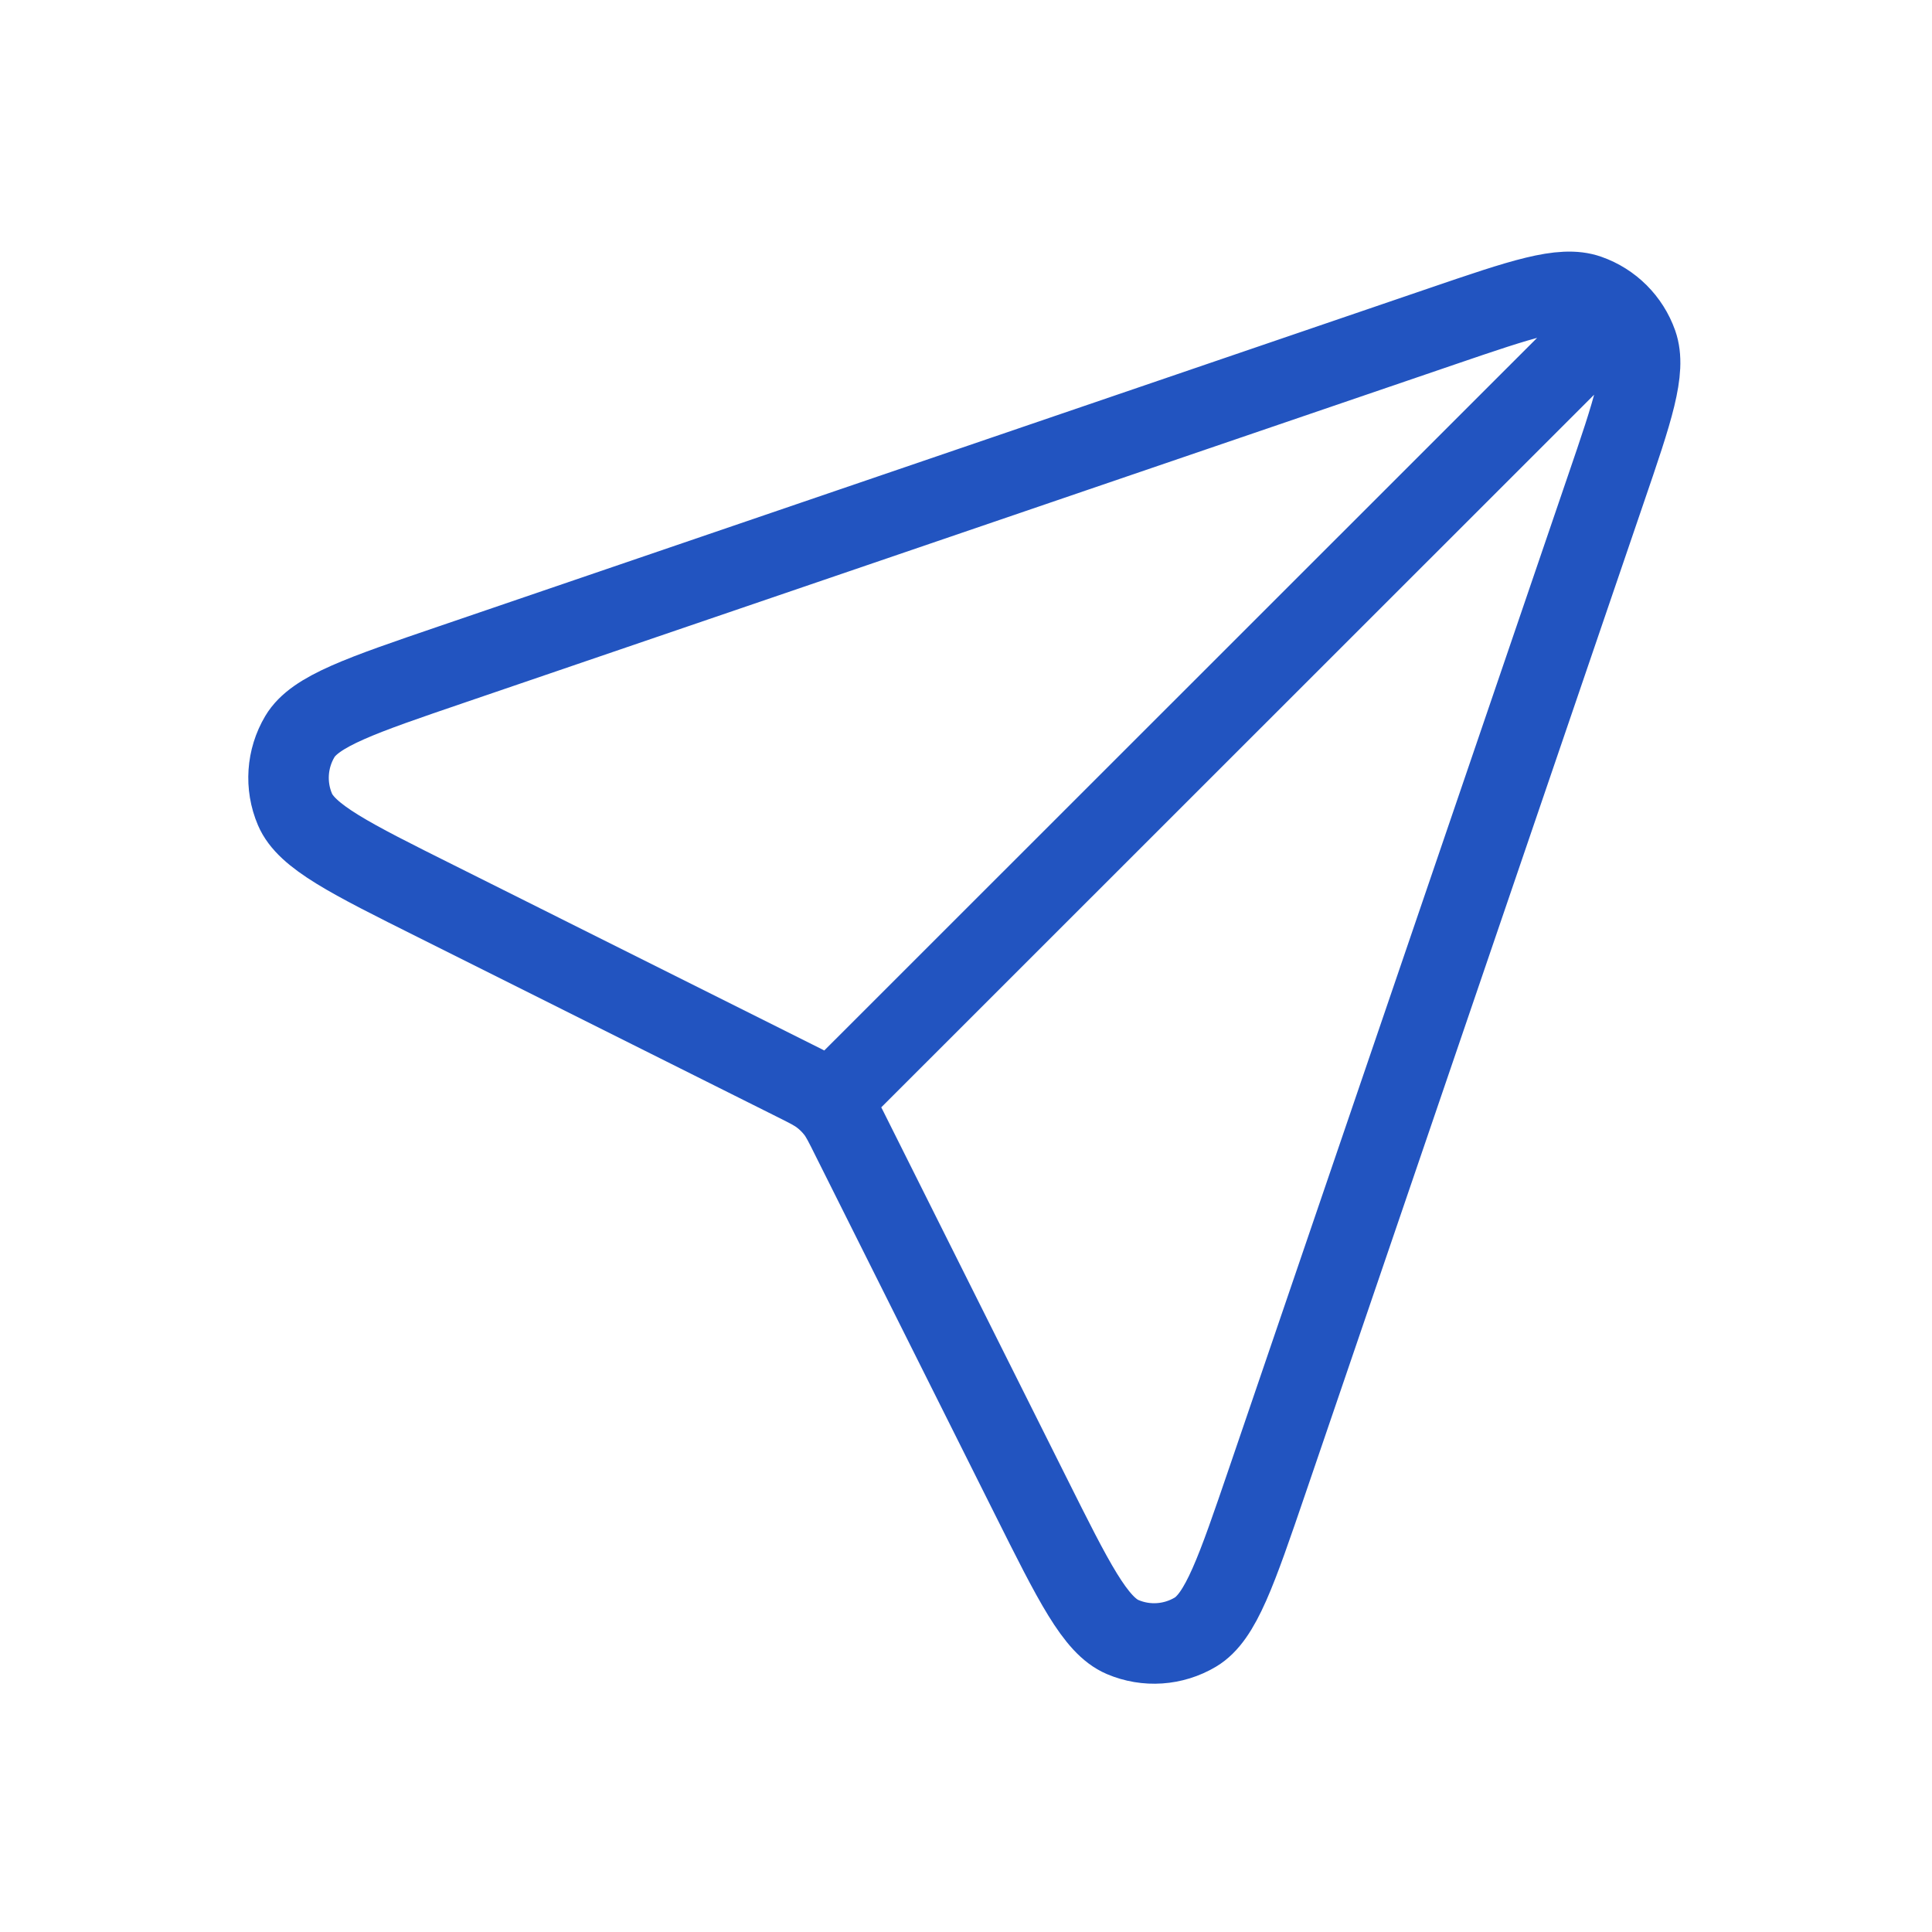
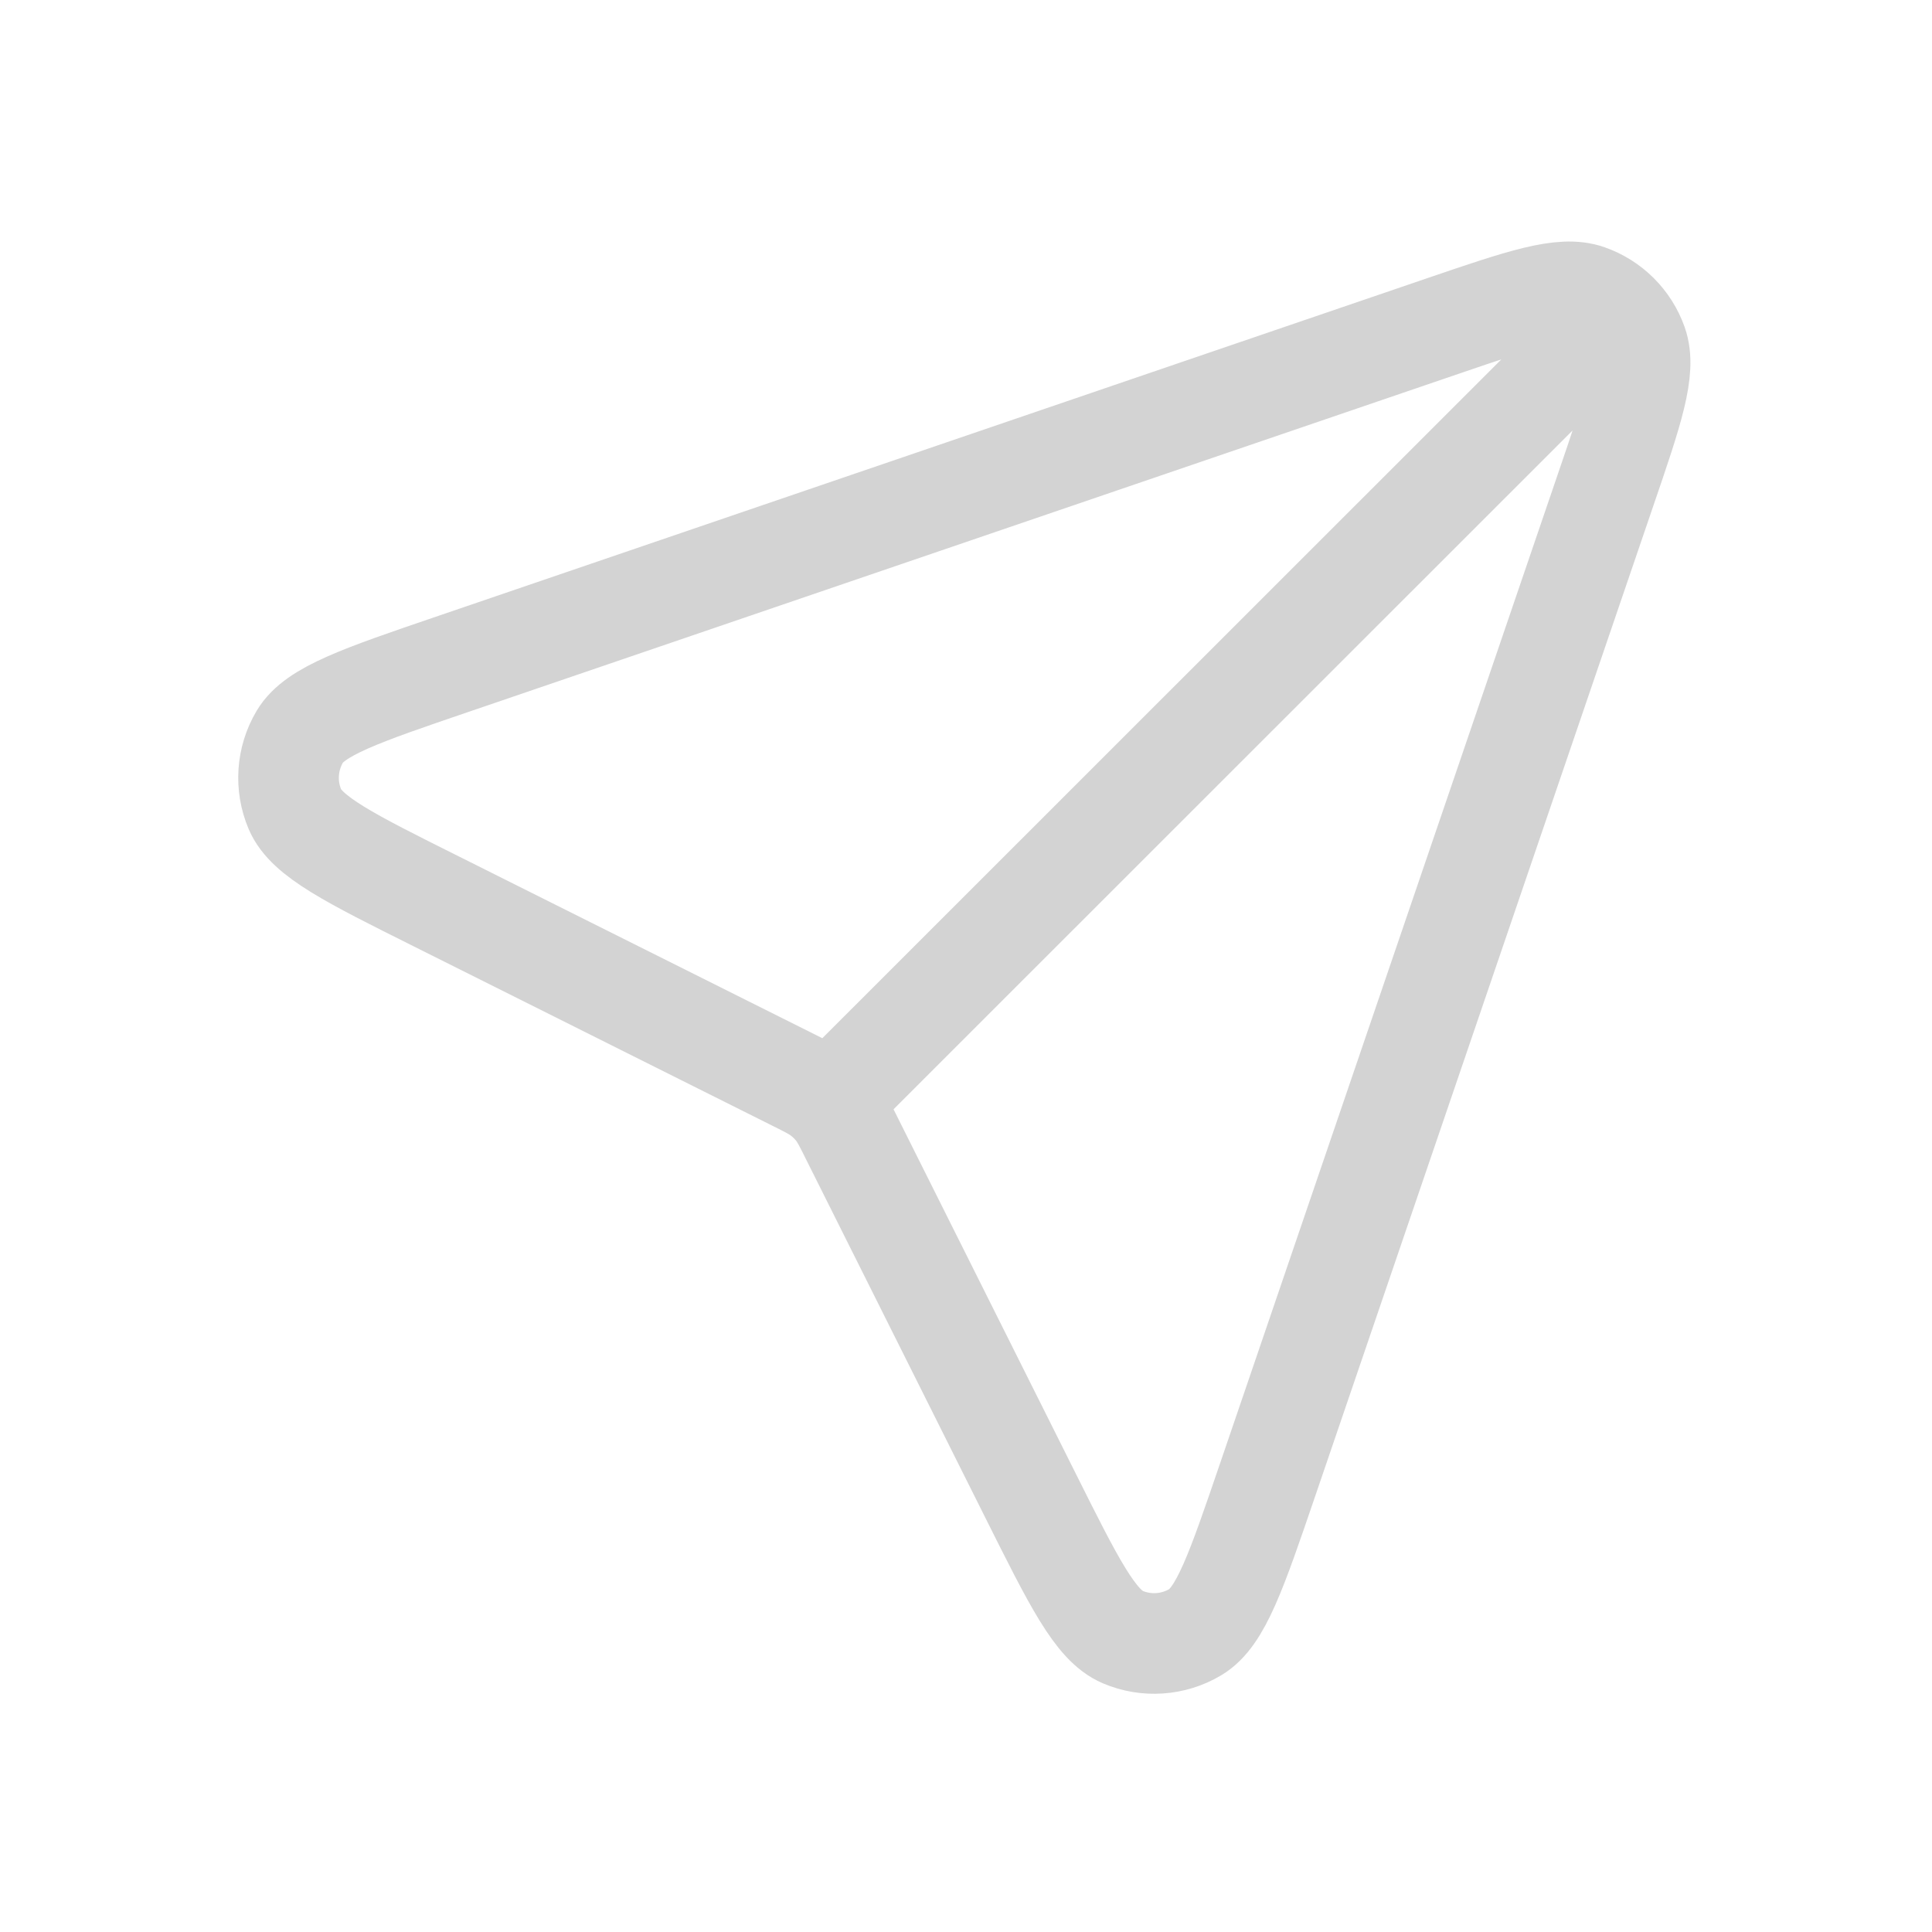
<svg xmlns="http://www.w3.org/2000/svg" width="800px" height="800px" viewBox="0 0 24 24" fill="none">
-   <path d="M10.301 13.695L20.102 3.897M10.579 14.136L12.802 18.58C13.339 19.654 13.607 20.192 13.946 20.336C14.239 20.461 14.575 20.438 14.849 20.275C15.165 20.087 15.359 19.518 15.747 18.382L19.946 6.084C20.285 5.094 20.453 4.599 20.338 4.271C20.237 3.986 20.013 3.762 19.728 3.662C19.401 3.546 18.905 3.715 17.915 4.053L5.618 8.252C4.481 8.64 3.913 8.834 3.725 9.15C3.562 9.424 3.539 9.76 3.664 10.054C3.808 10.392 4.345 10.661 5.419 11.197L9.864 13.42C10.041 13.508 10.13 13.553 10.206 13.612C10.274 13.664 10.335 13.725 10.388 13.793C10.447 13.87 10.491 13.959 10.579 14.136Z" stroke="#2254C0" stroke-width="1" stroke-linecap="round" stroke-linejoin="round" />
+   <path d="M10.301 13.695L20.102 3.897M10.579 14.136L12.802 18.58C13.339 19.654 13.607 20.192 13.946 20.336C14.239 20.461 14.575 20.438 14.849 20.275C15.165 20.087 15.359 19.518 15.747 18.382L19.946 6.084C20.285 5.094 20.453 4.599 20.338 4.271C20.237 3.986 20.013 3.762 19.728 3.662C19.401 3.546 18.905 3.715 17.915 4.053L5.618 8.252C4.481 8.64 3.913 8.834 3.725 9.15C3.562 9.424 3.539 9.76 3.664 10.054C3.808 10.392 4.345 10.661 5.419 11.197L9.864 13.42C10.041 13.508 10.13 13.553 10.206 13.612C10.274 13.664 10.335 13.725 10.388 13.793C10.447 13.87 10.491 13.959 10.579 14.136Z" stroke="#d3d3d3" stroke-width="1.25" stroke-linecap="round" stroke-linejoin="round" />
</svg>
